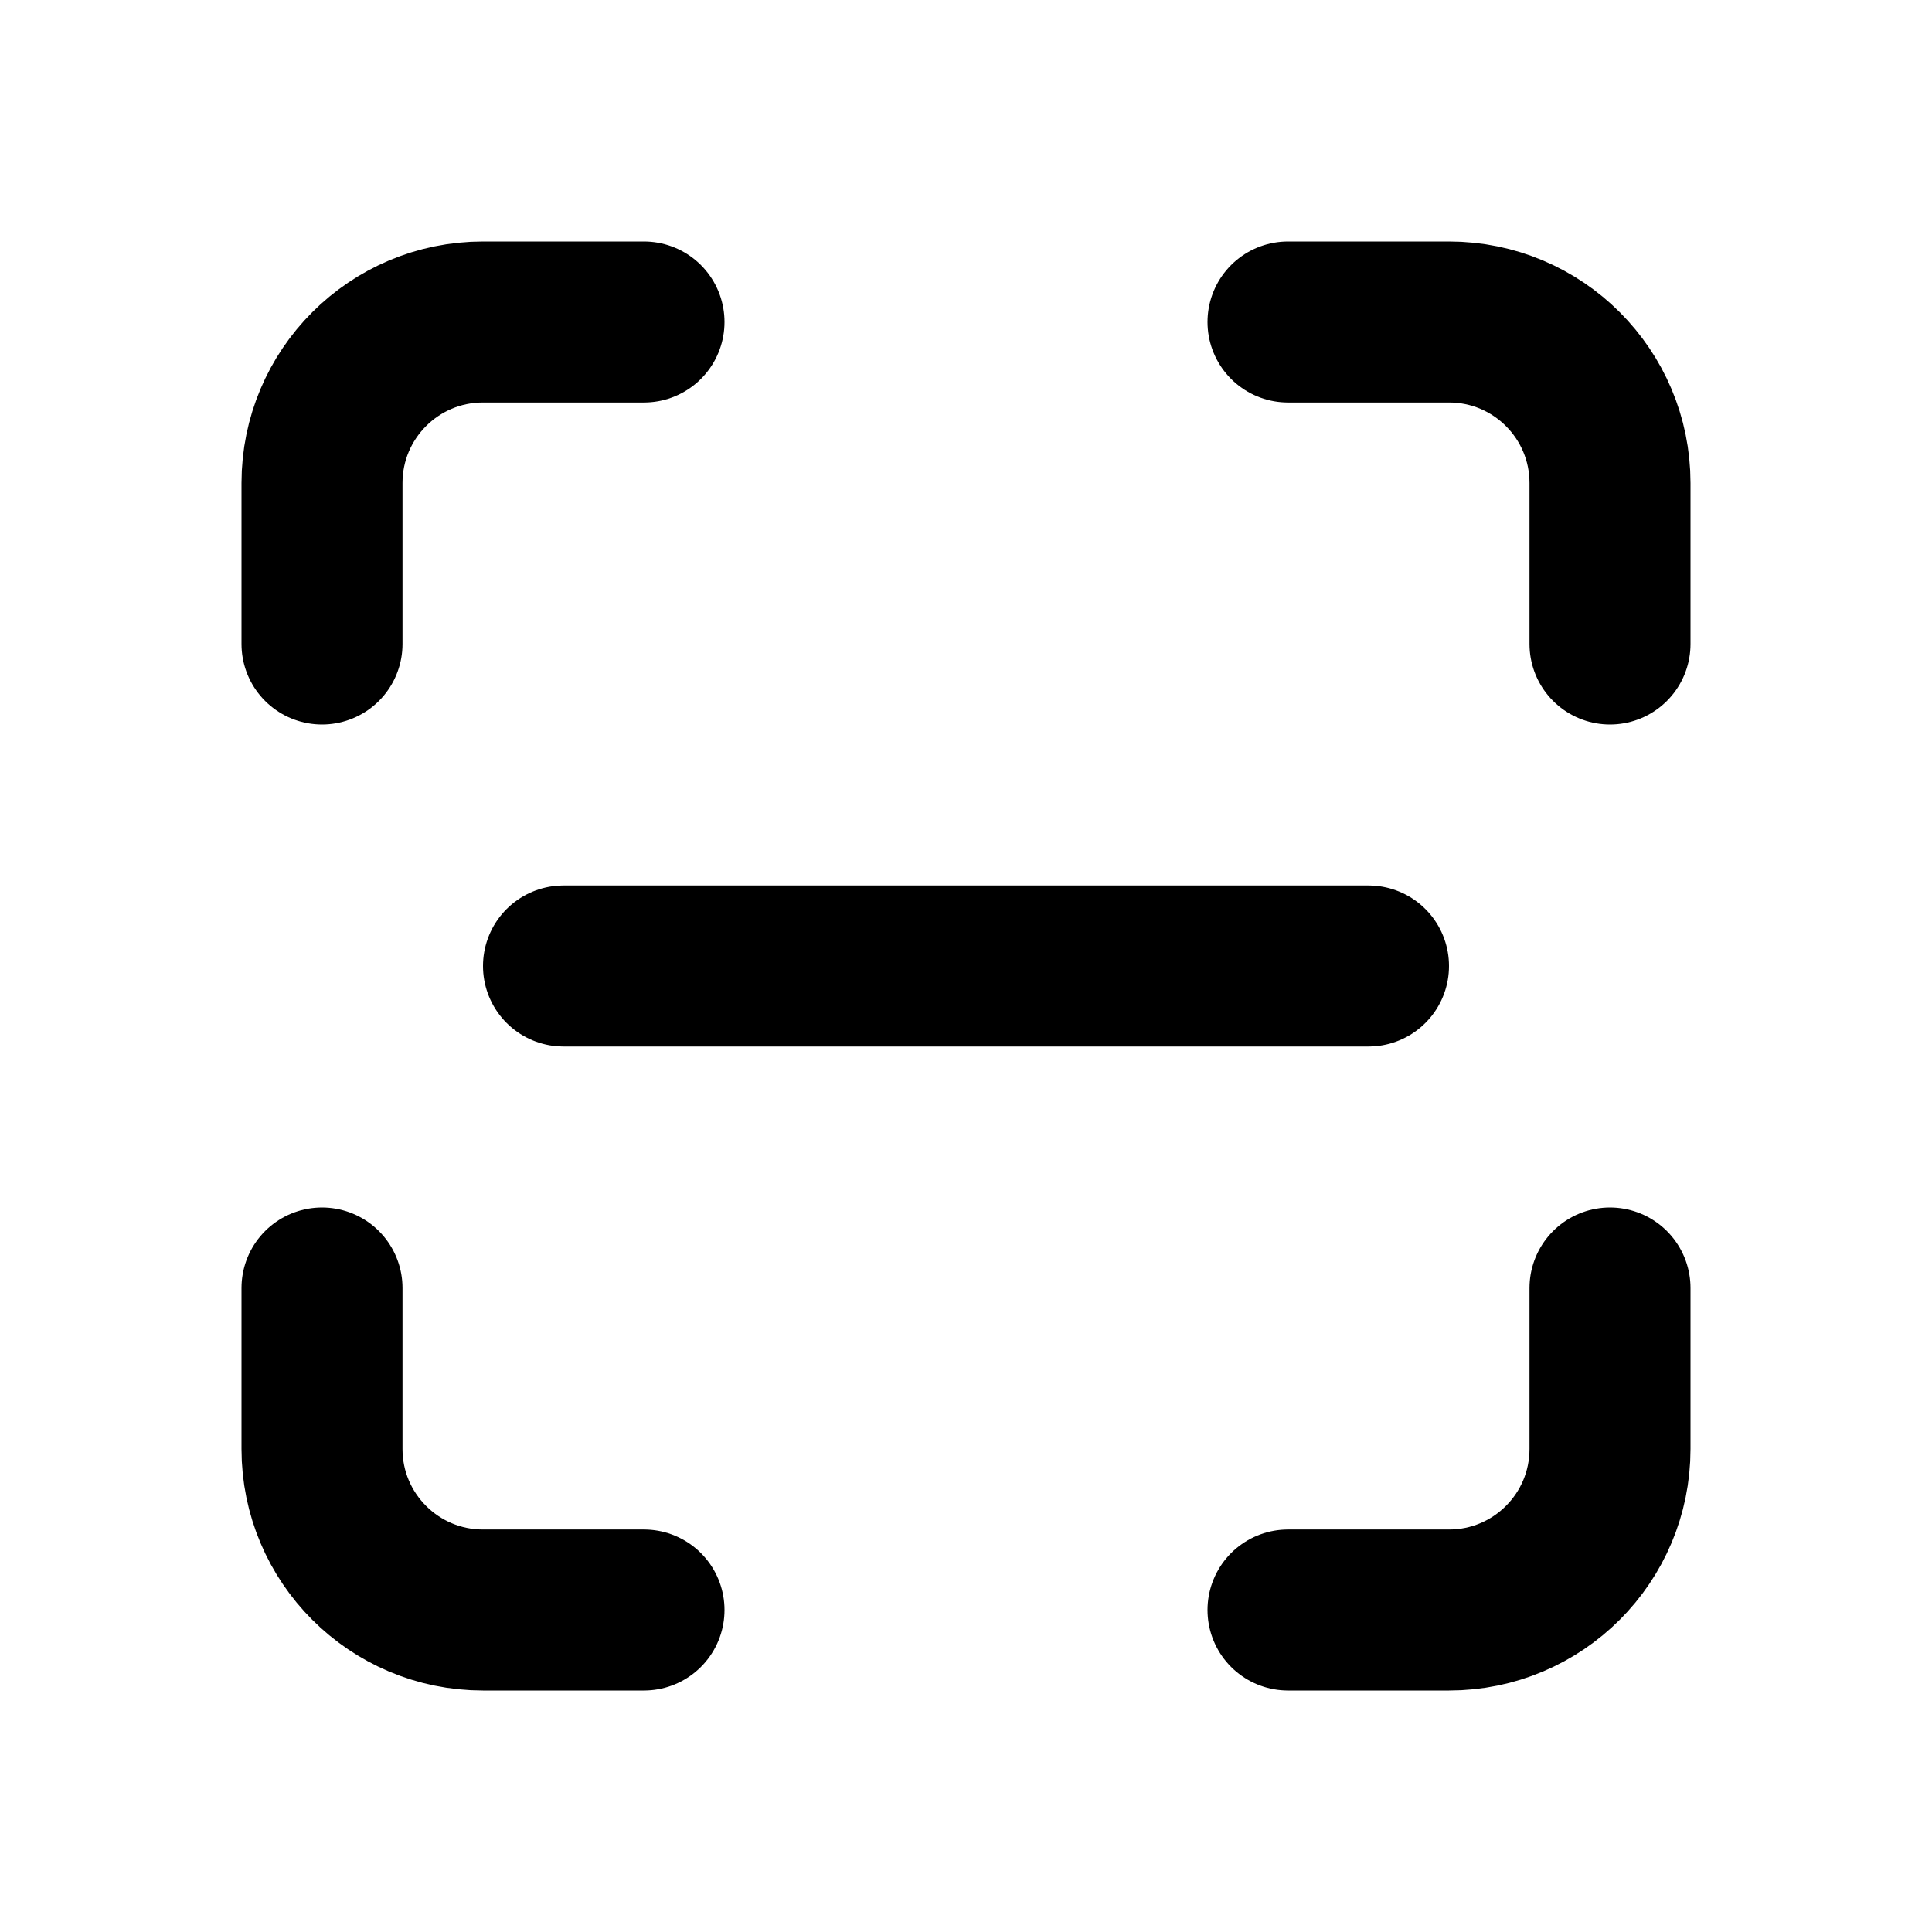
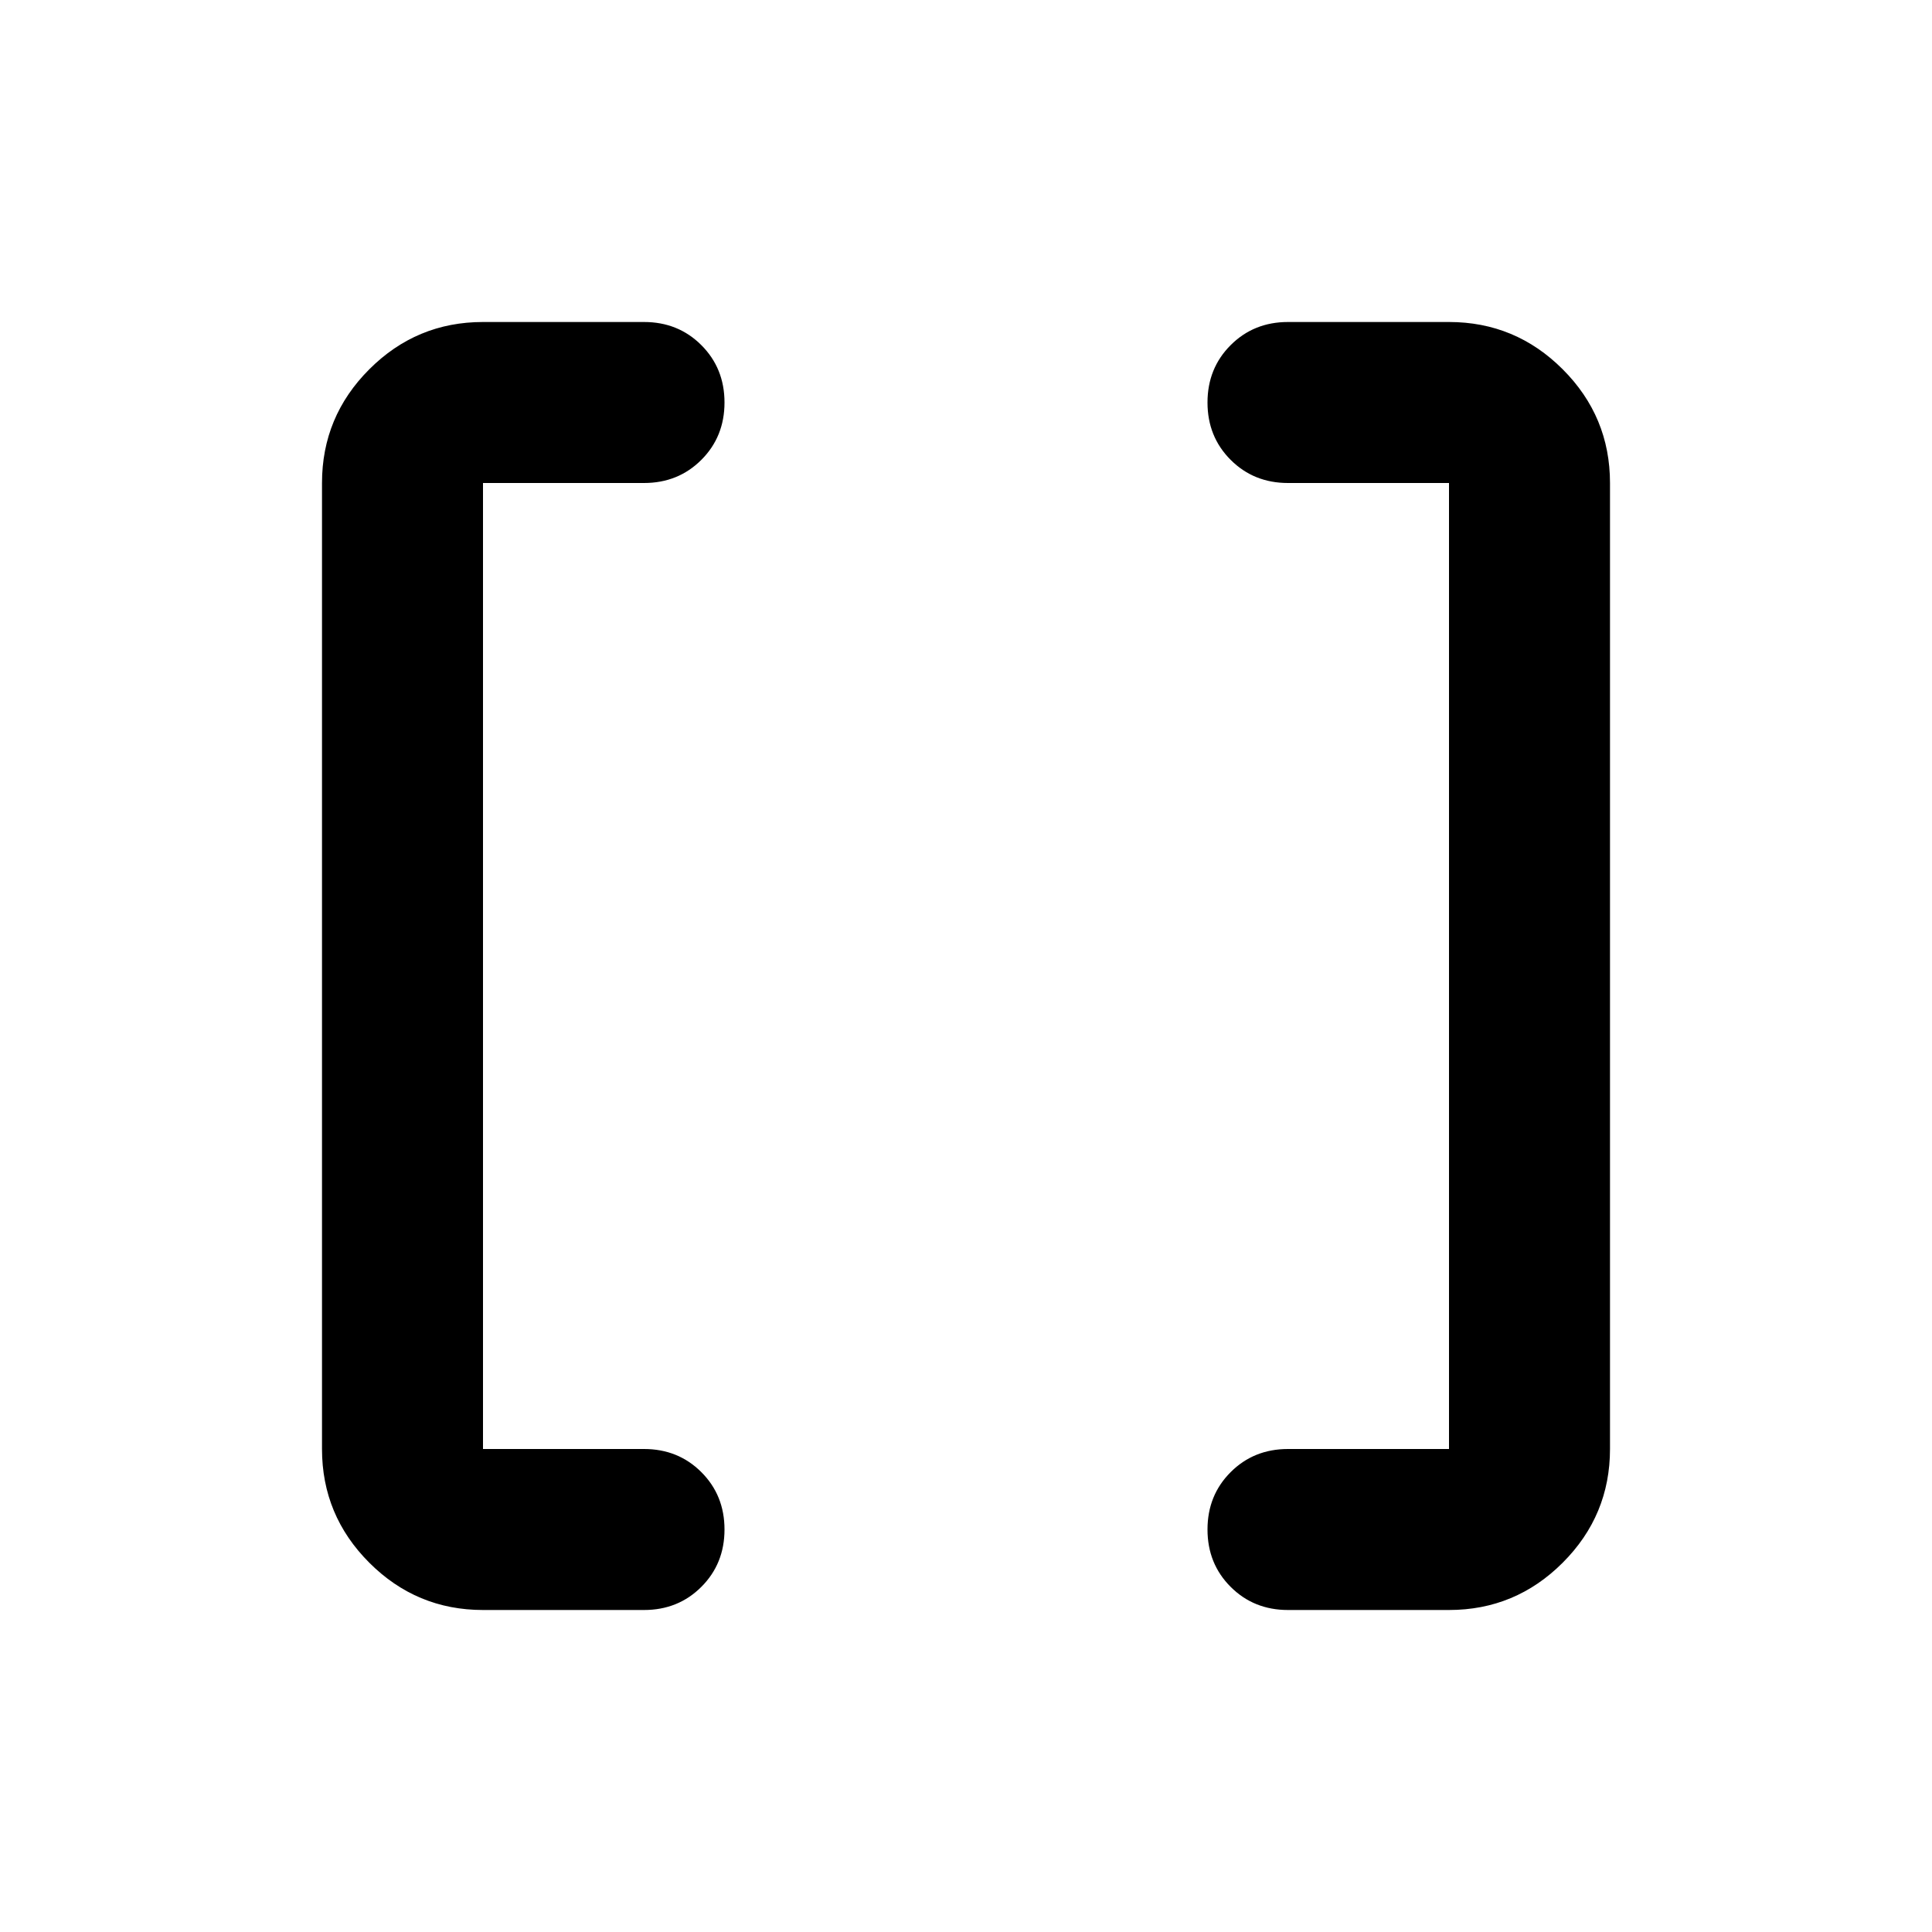
- <svg xmlns="http://www.w3.org/2000/svg" viewBox="0 0 24 24" fill="none" stroke="#000" stroke-width="2" stroke-linecap="round" stroke-linejoin="round">
-   <path d="M8 4H6a2 2 0 0 0-2 2v2" />
-   <path d="M16 4h2a2 2 0 0 1 2 2v2" />
-   <path d="M8 20H6a2 2 0 0 1-2-2v-2" />
-   <path d="M16 20h2a2 2 0 0 0 2-2v-2" />
-   <path d="M7 12h10" />
+ <svg xmlns="http://www.w3.org/2000/svg" height="24" viewBox="0 -960 960 960" width="24">
+   <path d="M640-160q-17 0-28.5-11.5T600-200q0-17 11.5-28.5T640-240h80v-480h-80q-17 0-28.5-11.5T600-760q0-17 11.5-28.5T640-800h80q33 0 56.5 23.5T800-720v480q0 33-23.5 56.5T720-160h-80Zm-400 0q-33 0-56.5-23.5T160-240v-480q0-33 23.5-56.5T240-800h80q17 0 28.5 11.5T360-760q0 17-11.5 28.5T320-720h-80v480h80q17 0 28.5 11.5T360-200q0 17-11.5 28.5T320-160h-80Z" />
</svg>
